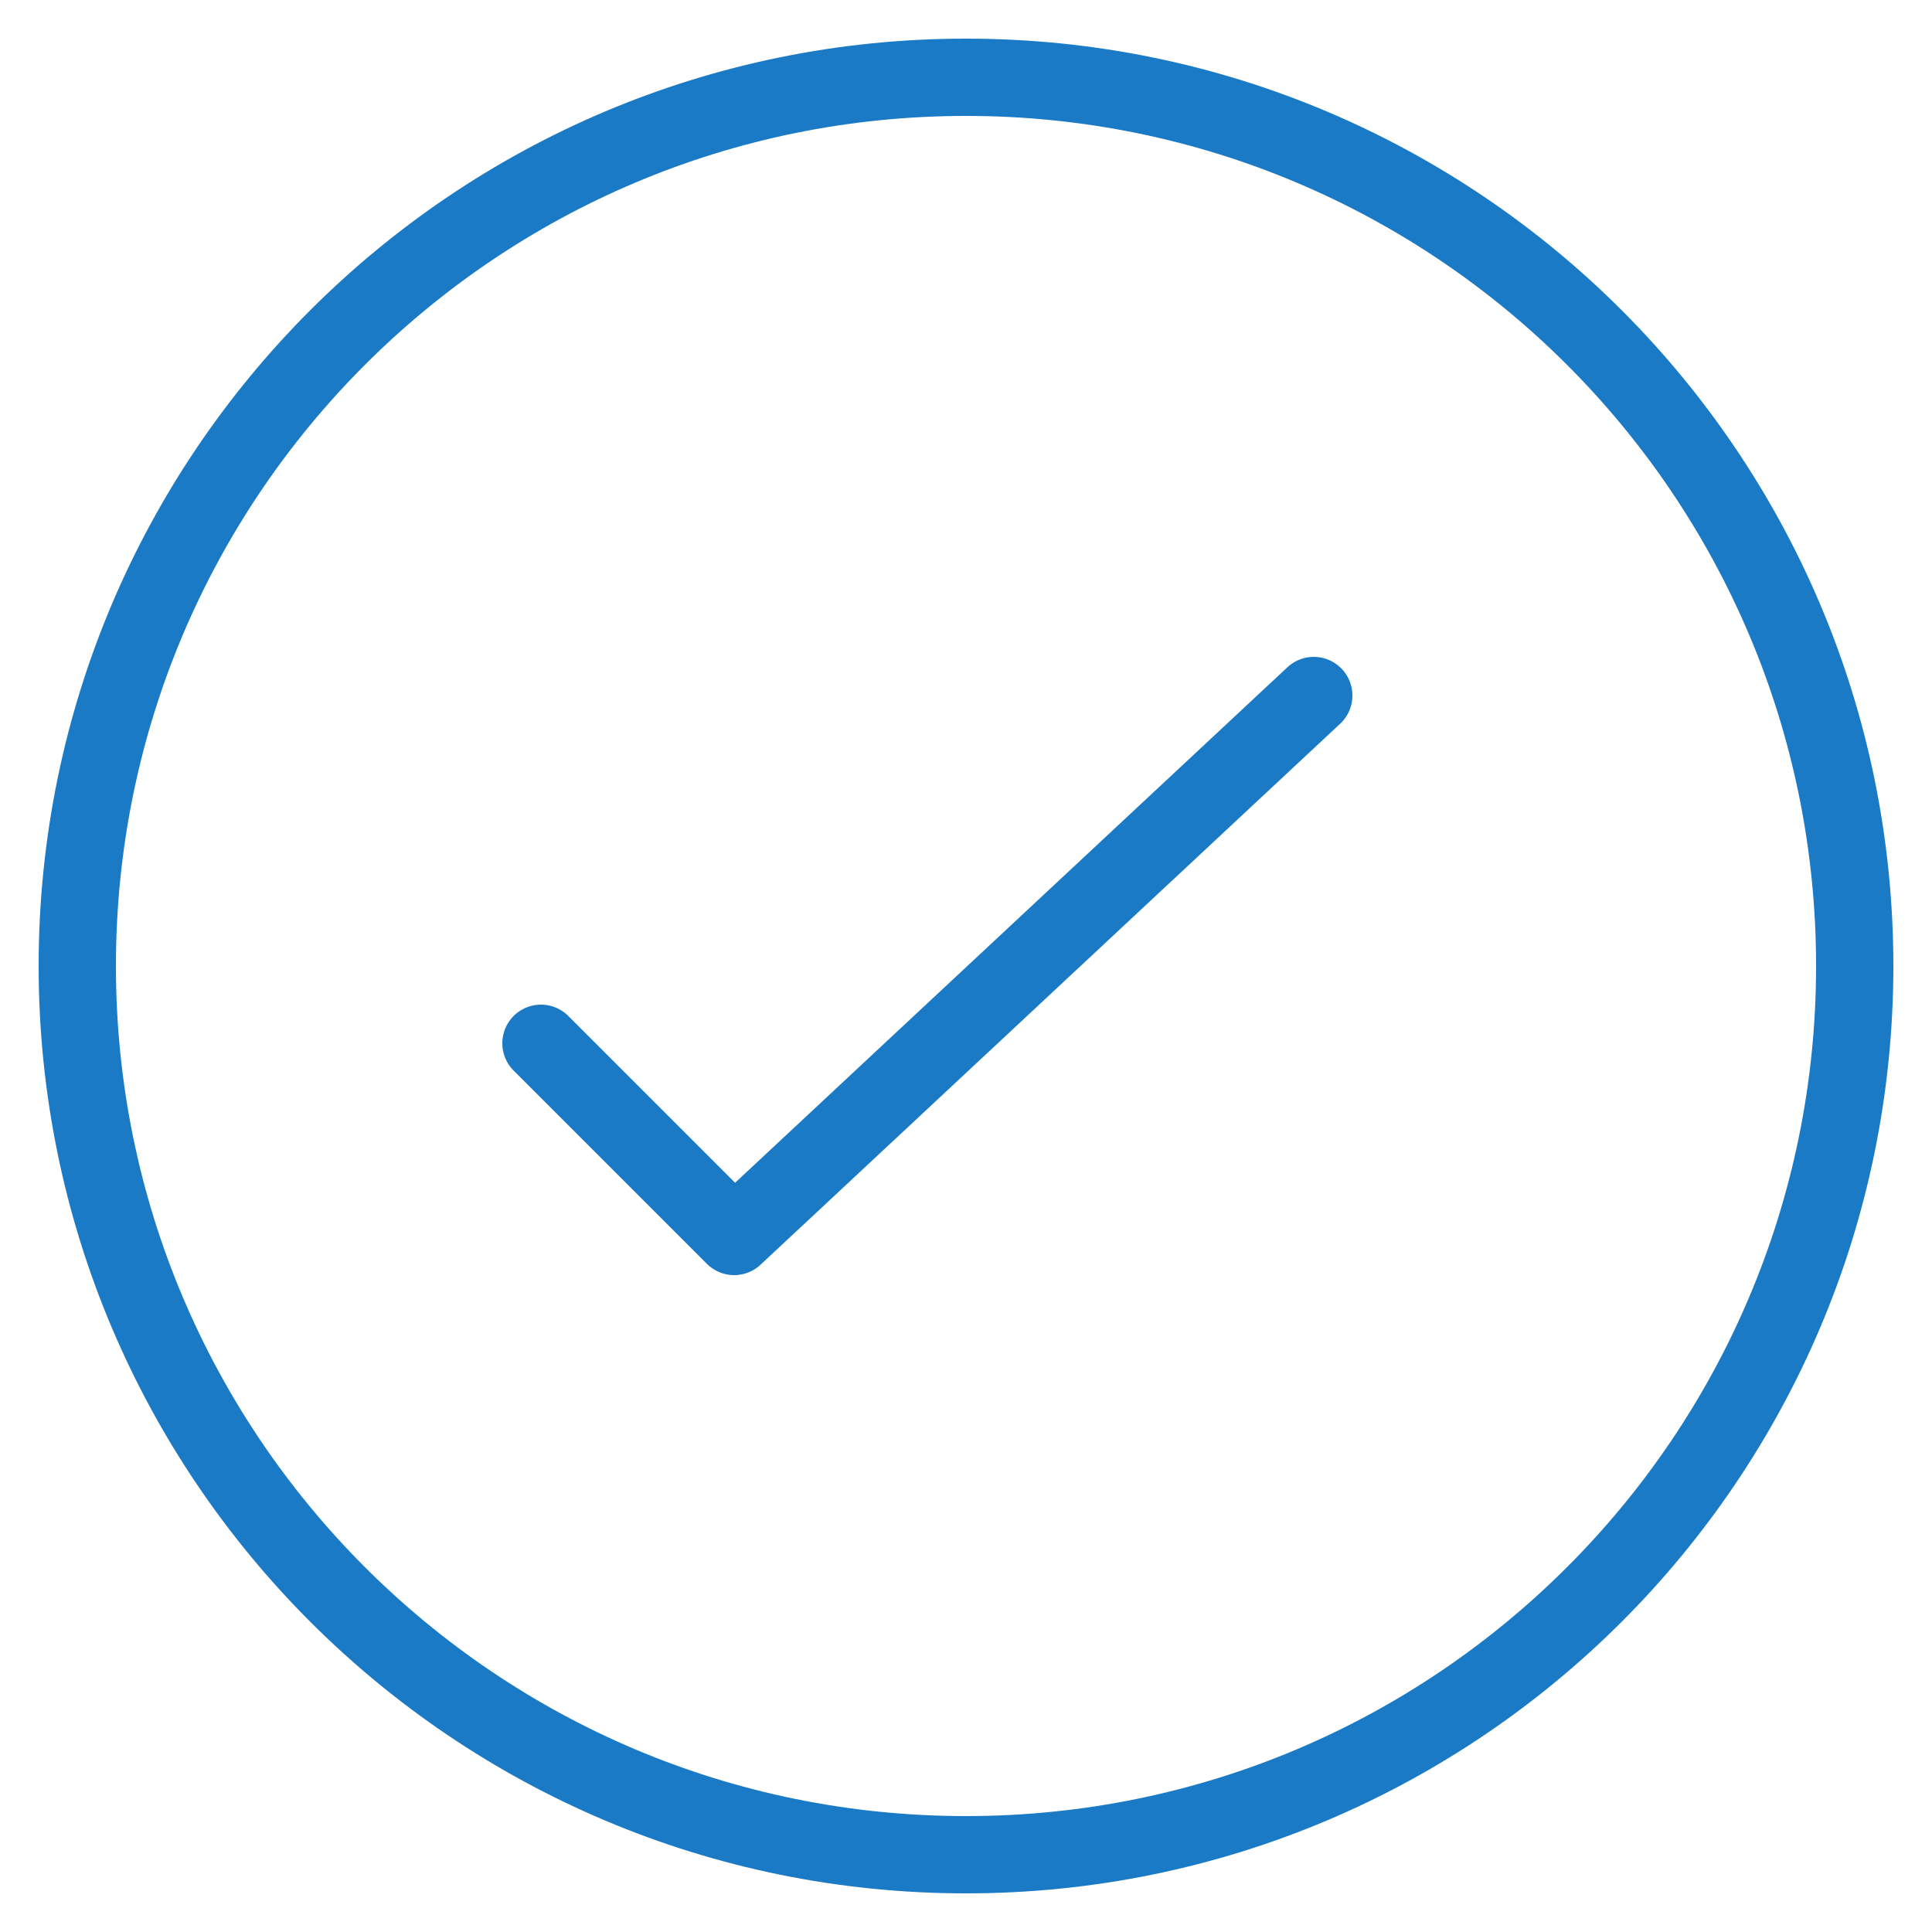
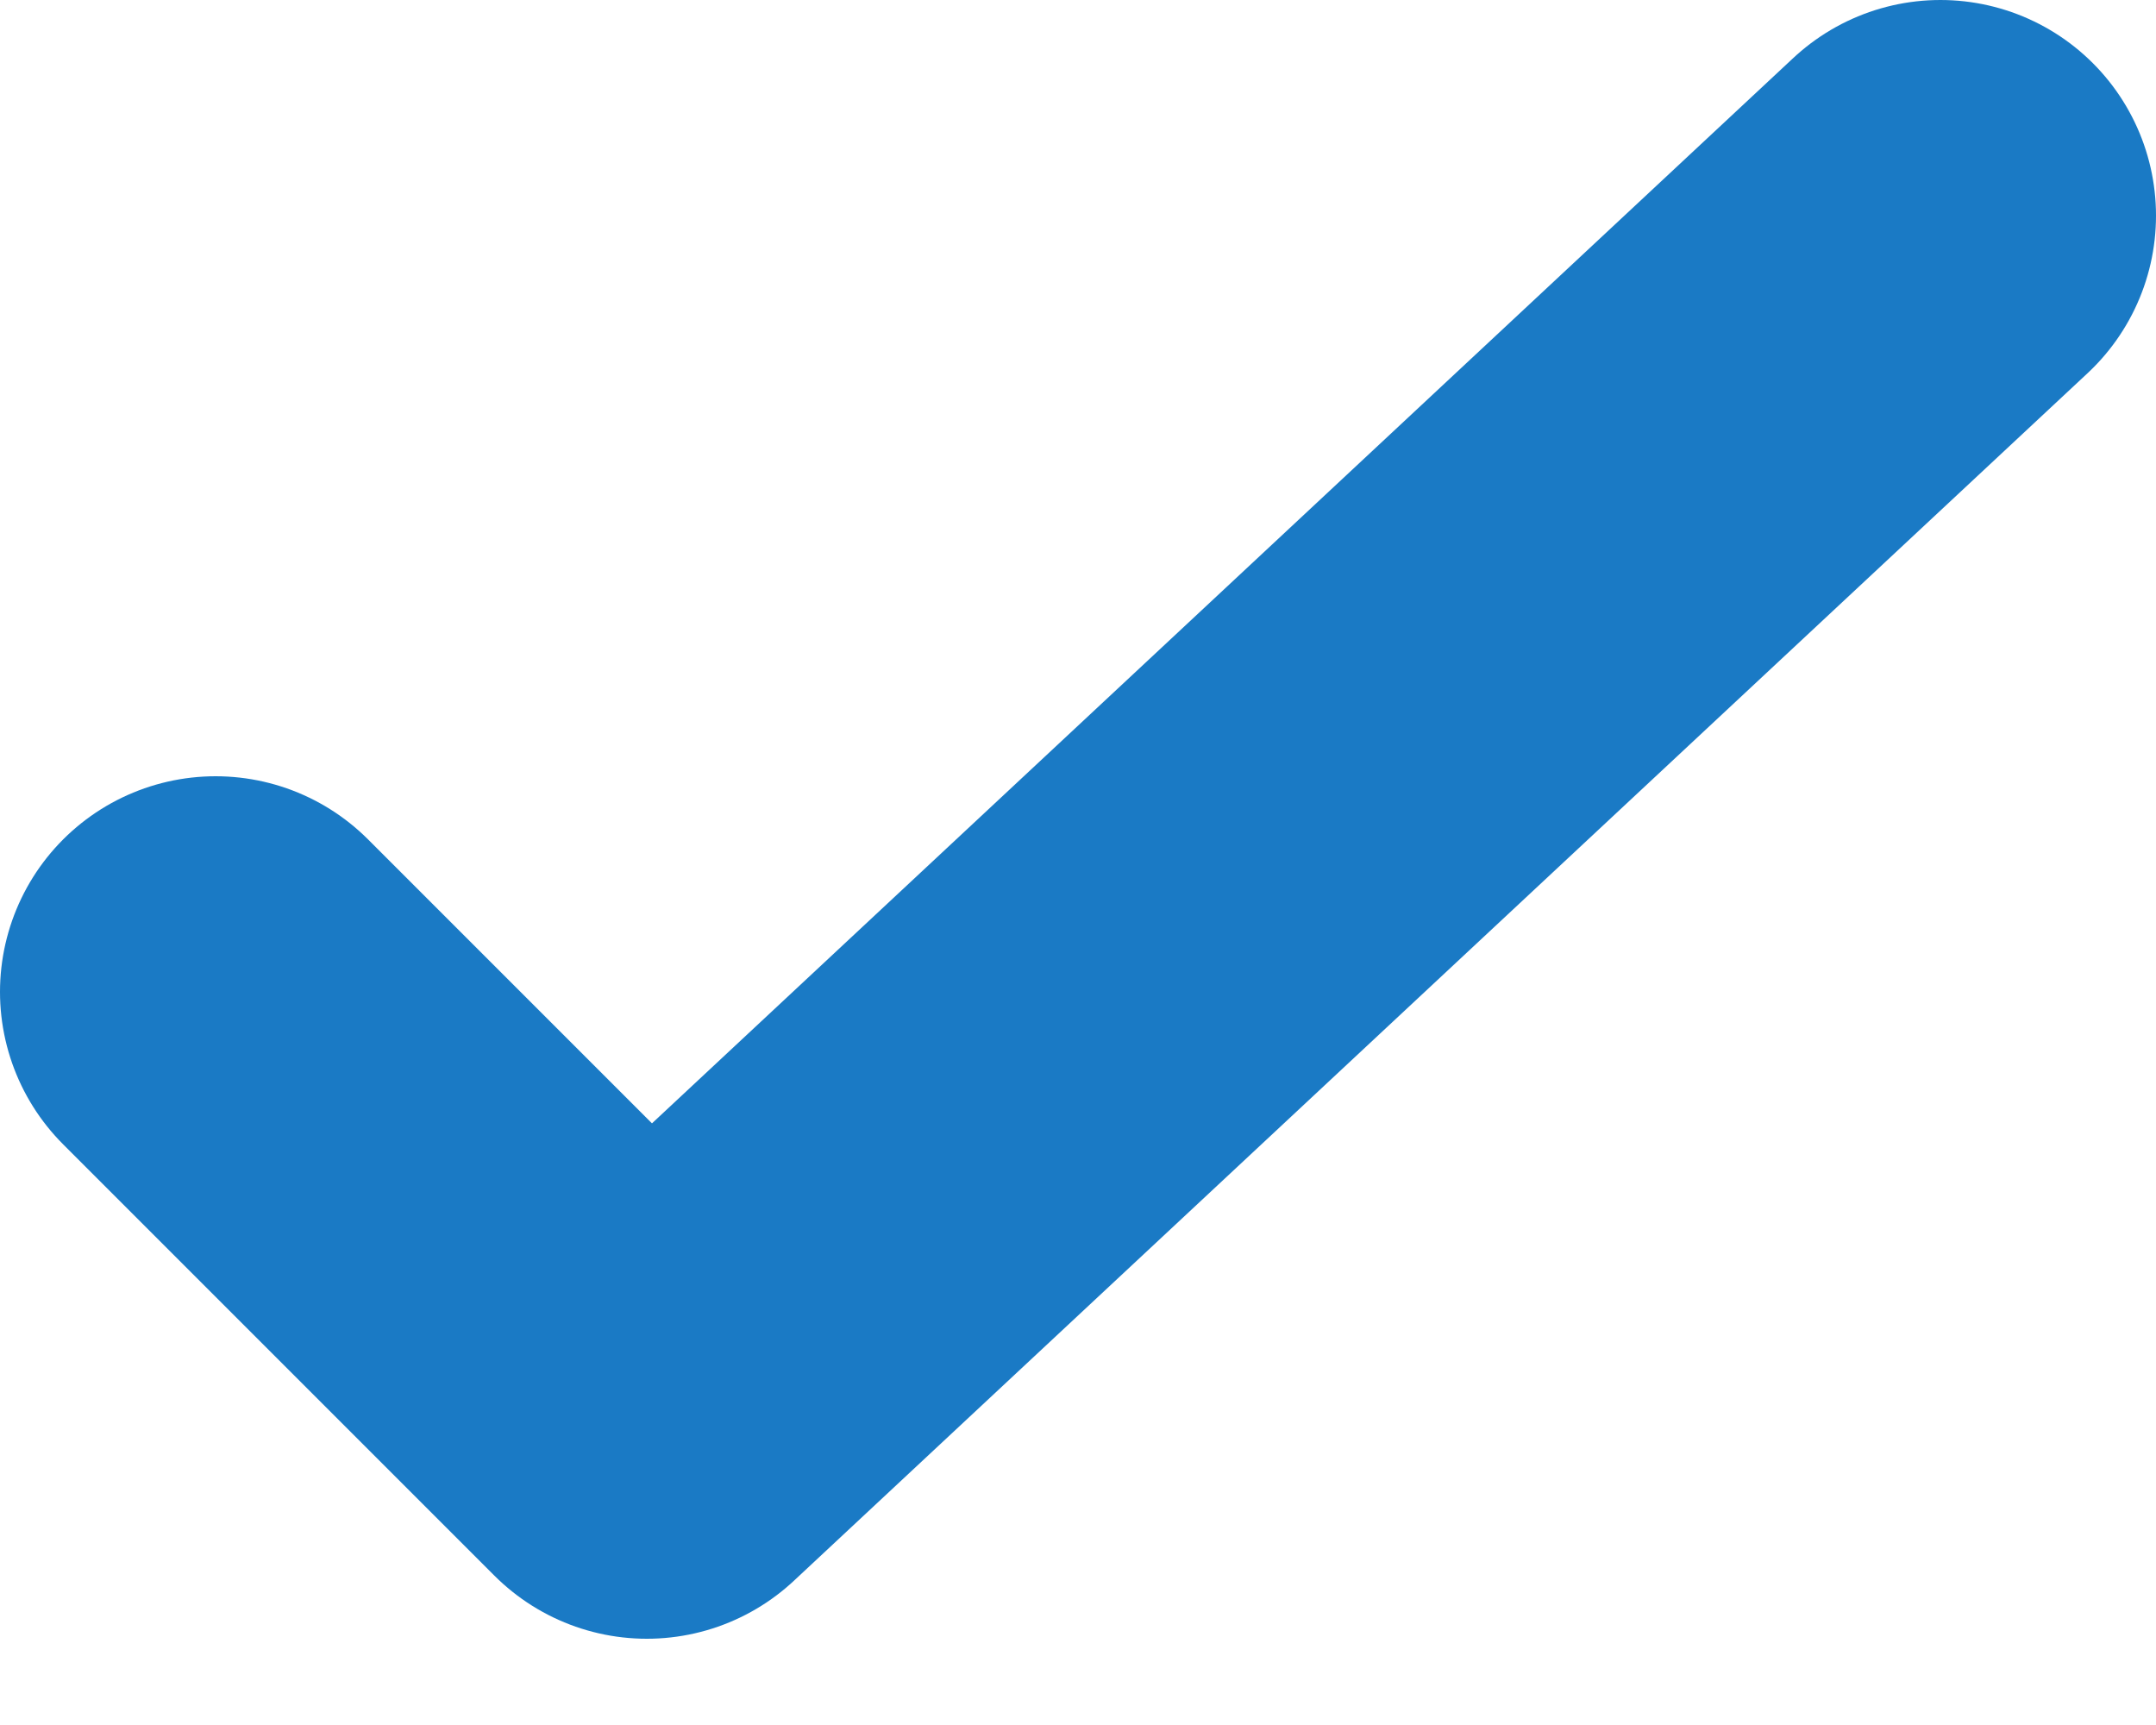
- <svg xmlns="http://www.w3.org/2000/svg" width="25" height="25" viewBox="0 0 25 25">
-   <g stroke="#1a7ac5" fill="none" fill-rule="evenodd" stroke-linecap="round" stroke-linejoin="round">
-     <path d="M17 9l-7.5 7L7 13.5" />
-     <path d="M24 12.5C24 18.852 18.85 24 12.5 24 6.148 24 1 18.852 1 12.5S6.148 1 12.5 1C18.85 1 24 6.148 24 12.5z" />
-   </g>
+ <svg xmlns="http://www.w3.org/2000/svg" width="10" height="8" viewBox="0 0 10 8">
+   <path stroke="#1a7ac5" stroke-width="2" d="M9 1L3 6.6l-2-2" fill="none" fill-rule="evenodd" stroke-linecap="round" stroke-linejoin="round" />
</svg>
